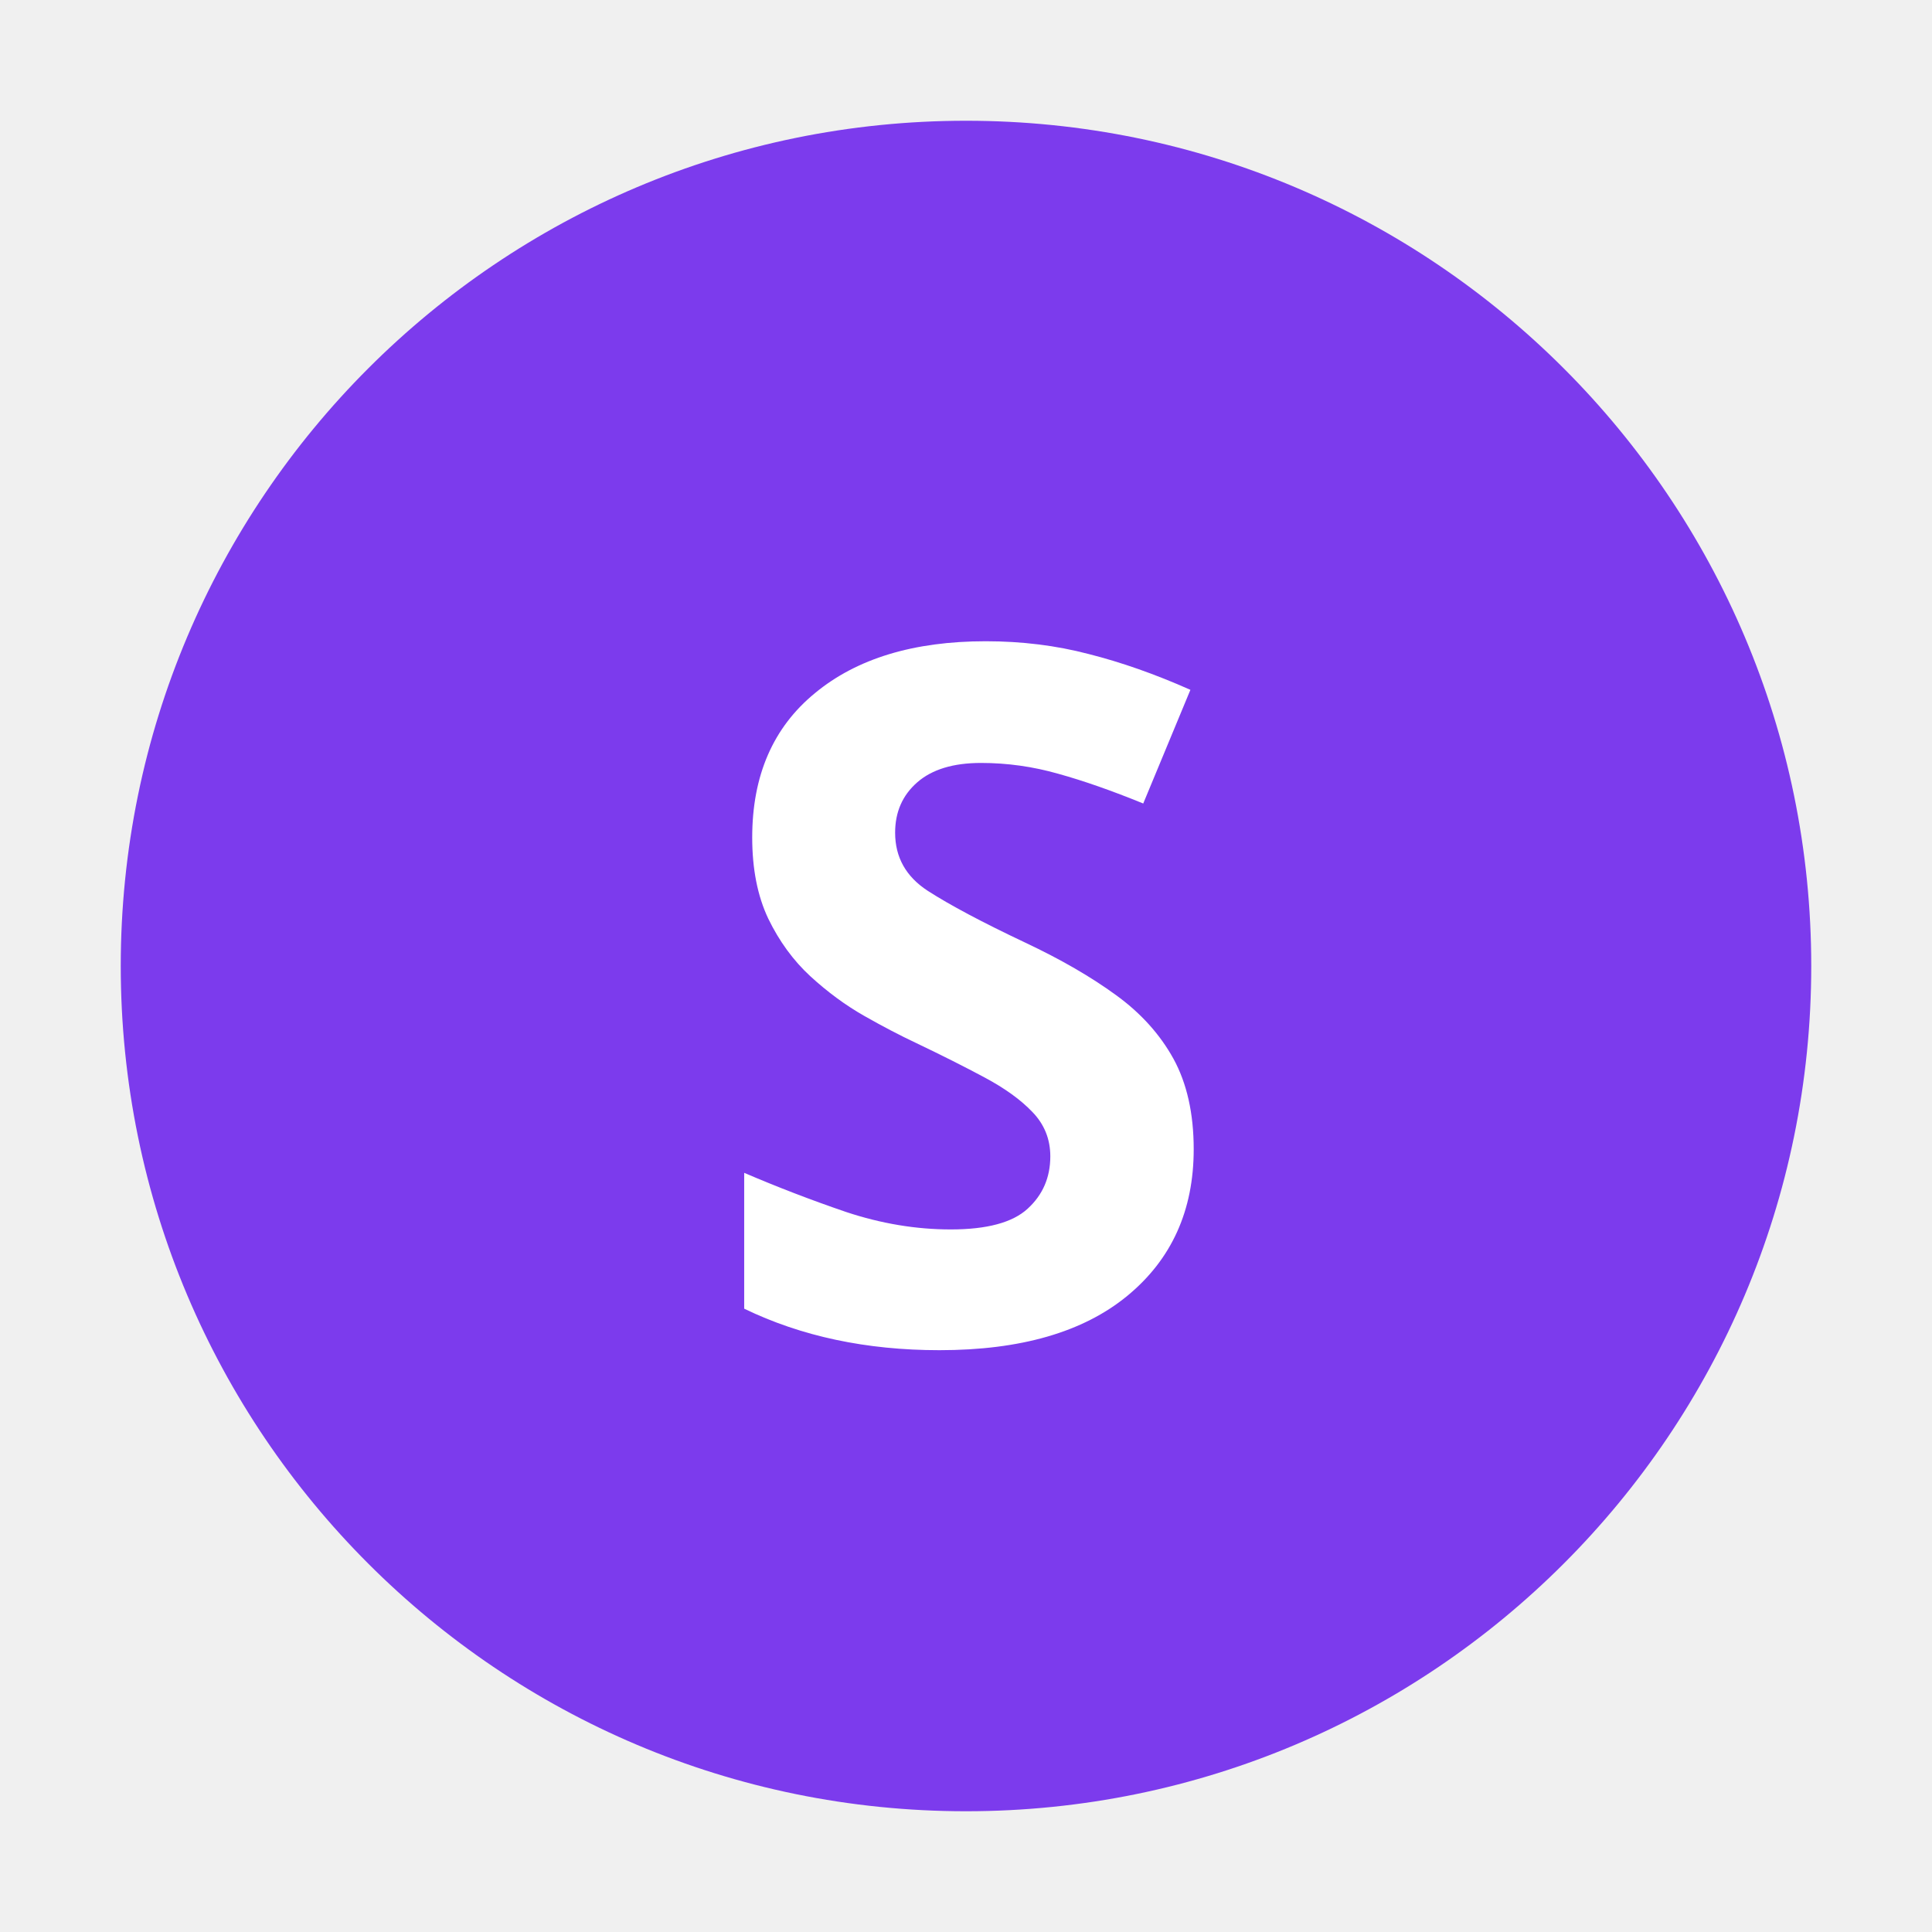
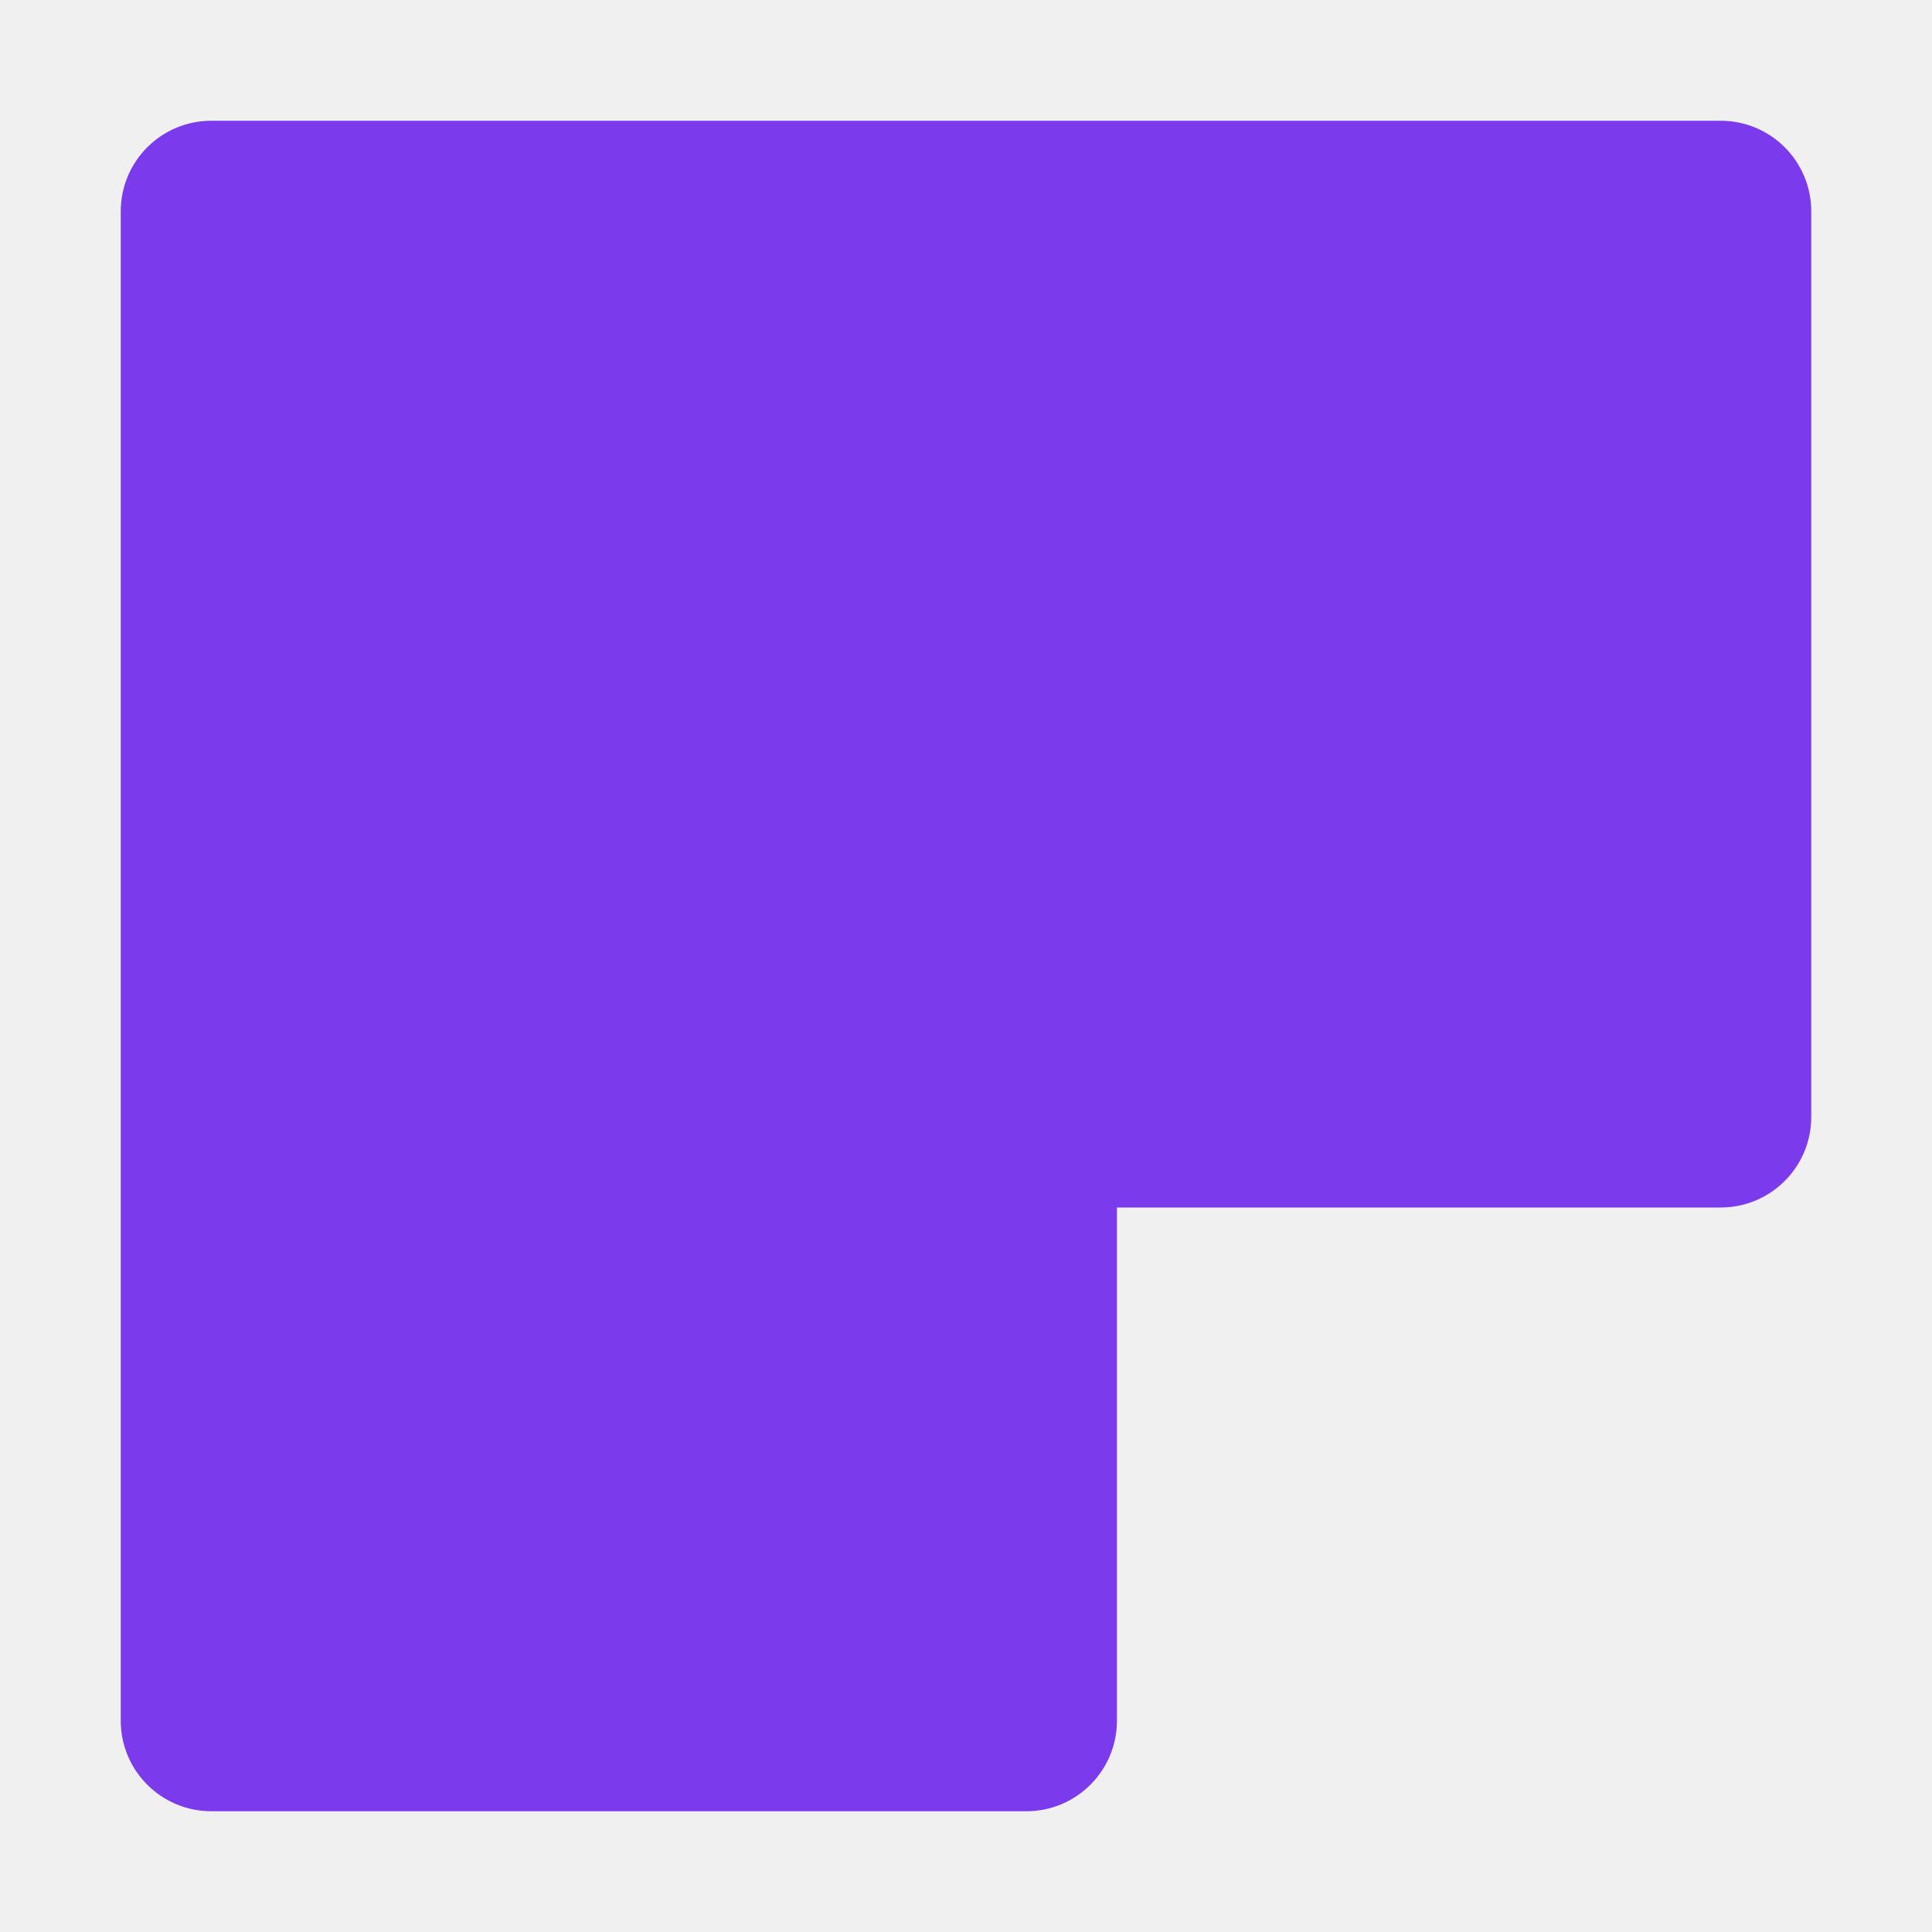
- <svg xmlns="http://www.w3.org/2000/svg" width="64" height="64" viewBox="0 0 64 64">
-   <circle cx="32" cy="32" r="28" fill="#7c3bed" />
-   <text x="32" y="32" fill="white" font-size="32" font-family="'Outfit', sans-serif" font-weight="700" text-anchor="middle" dominant-baseline="central">S</text>
+ <svg xmlns="http://www.w3.org/2000/svg" width="64" height="64" viewBox="0 0 64 64" fill="none">
+   <path d="M7 4h50a3 3 0 0 1 3 3v30a3 3 0 0 1-3 3H37v17a3 3 0 0 1-3 3H7a3 3 0 0 1-3-3V7a3 3 0 0 1 3-3Z" fill="#7C3AED" />
</svg>
